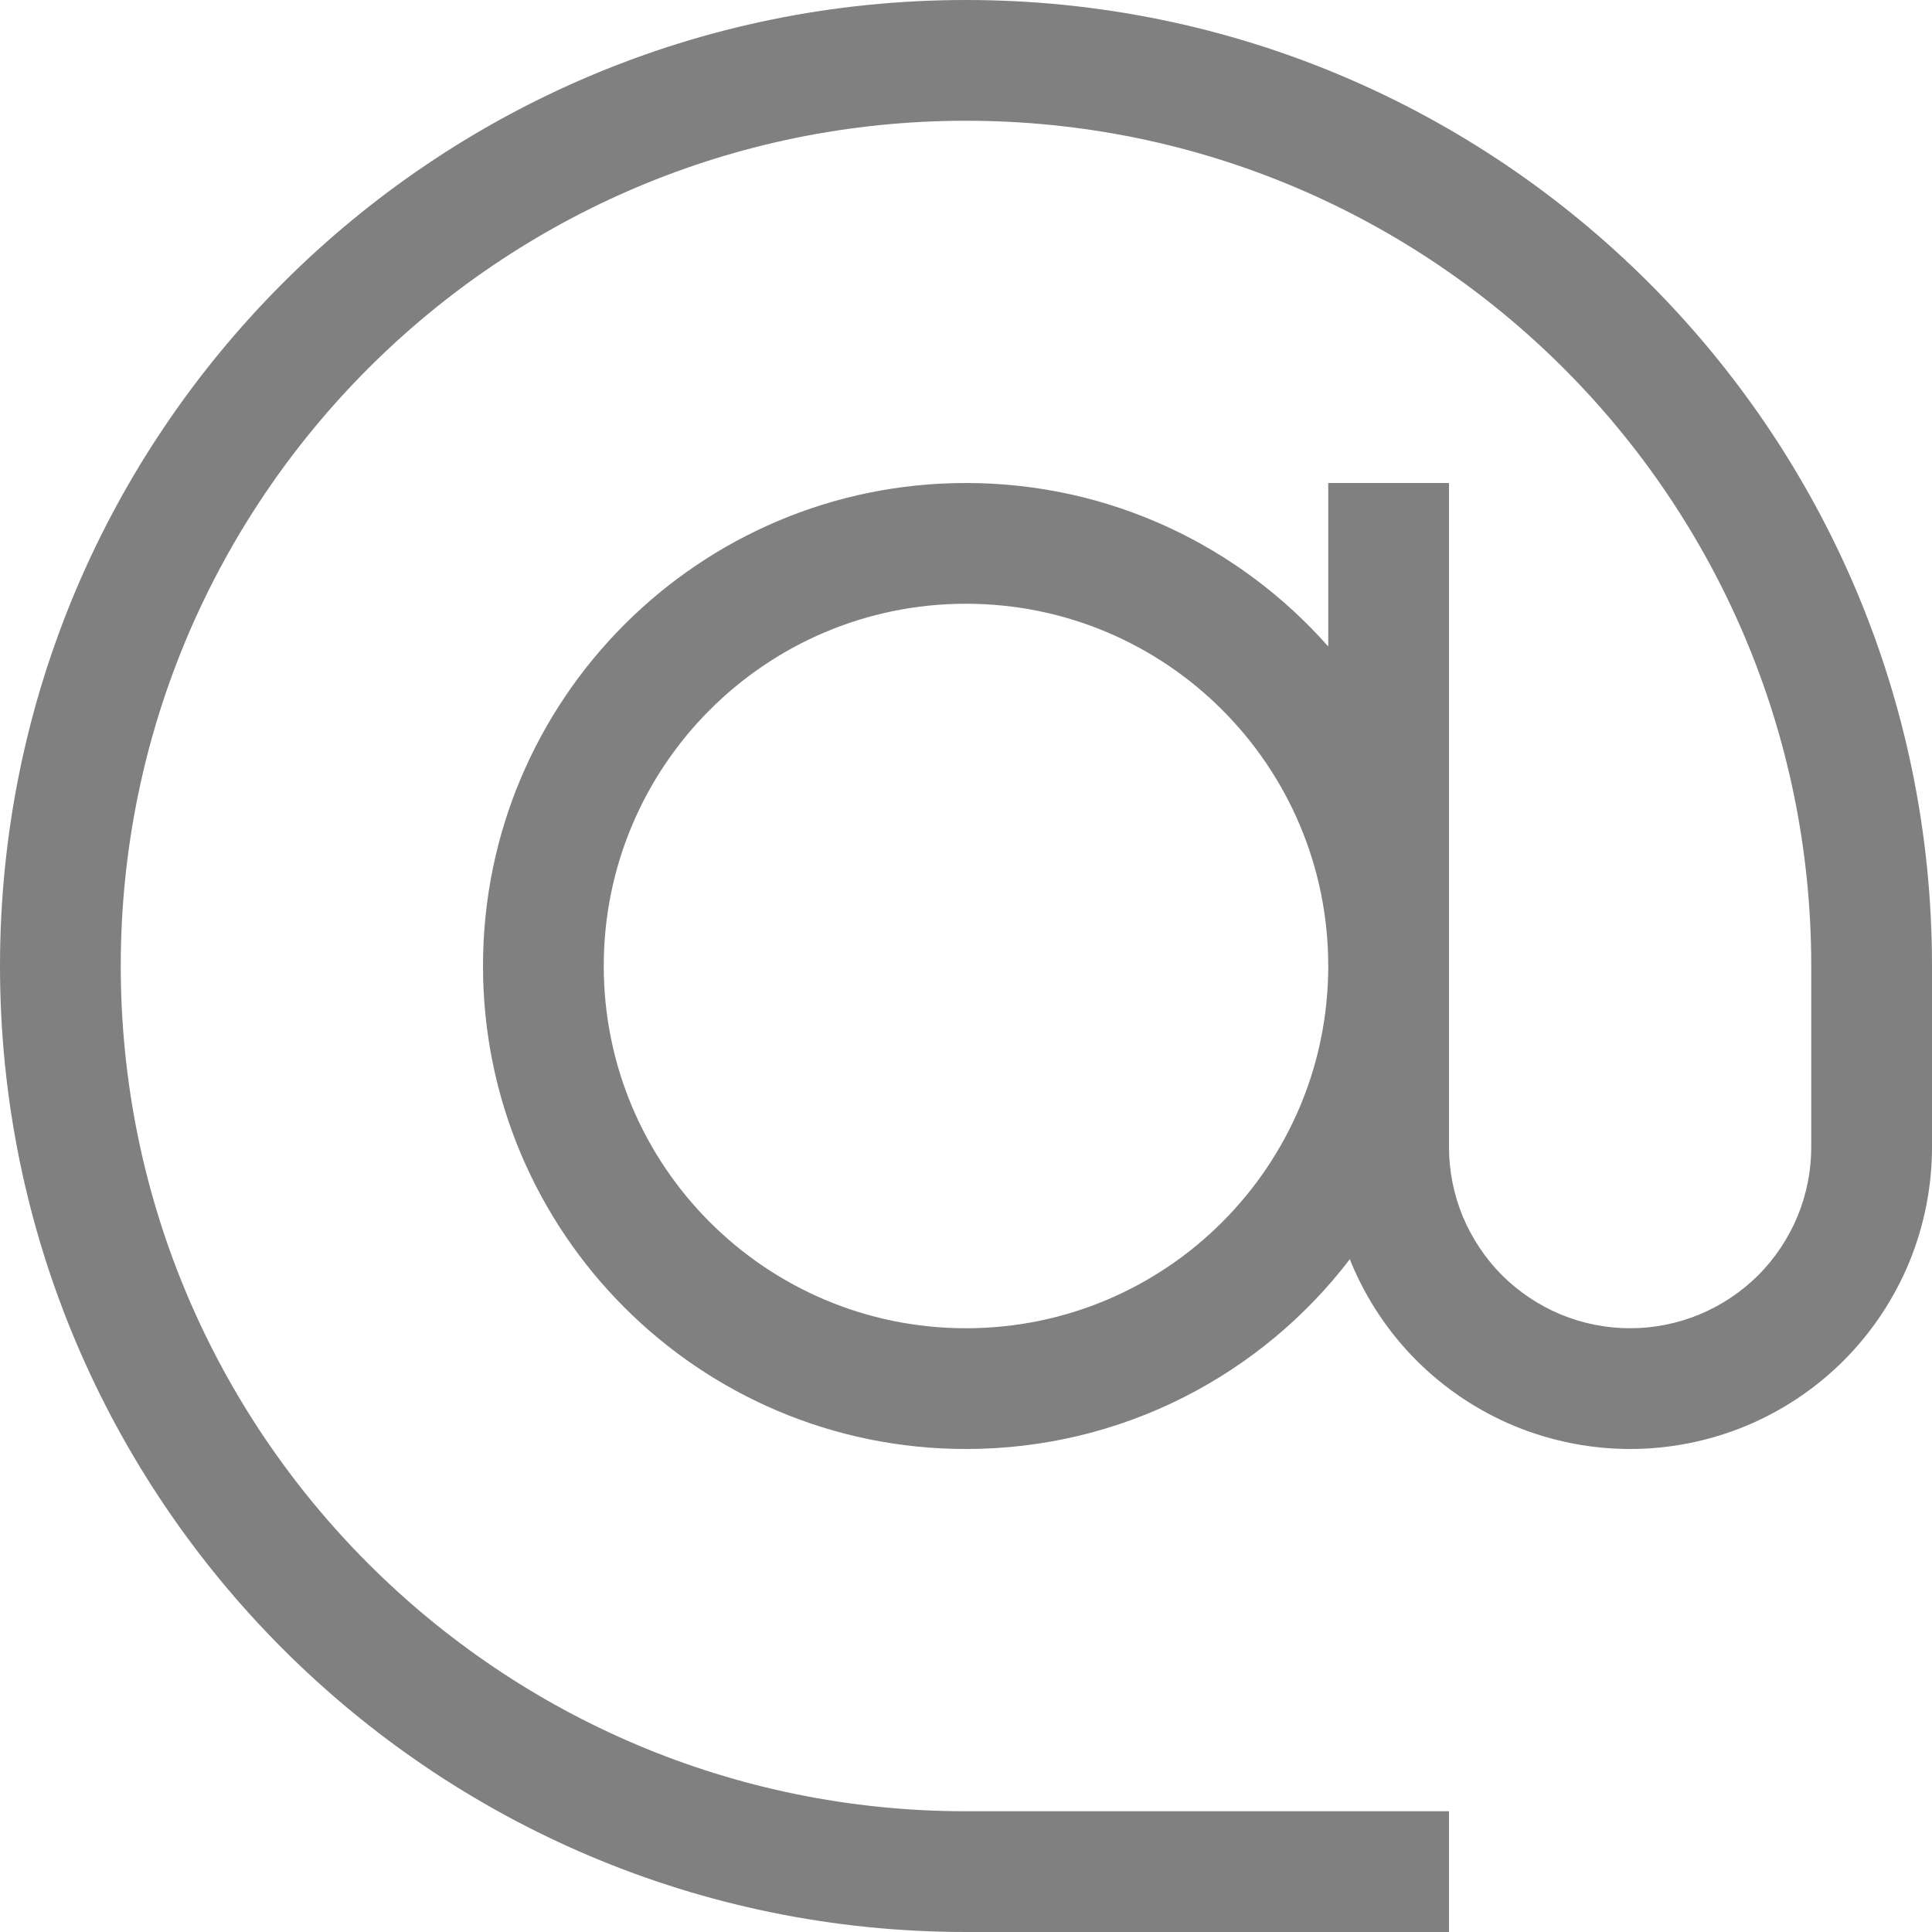
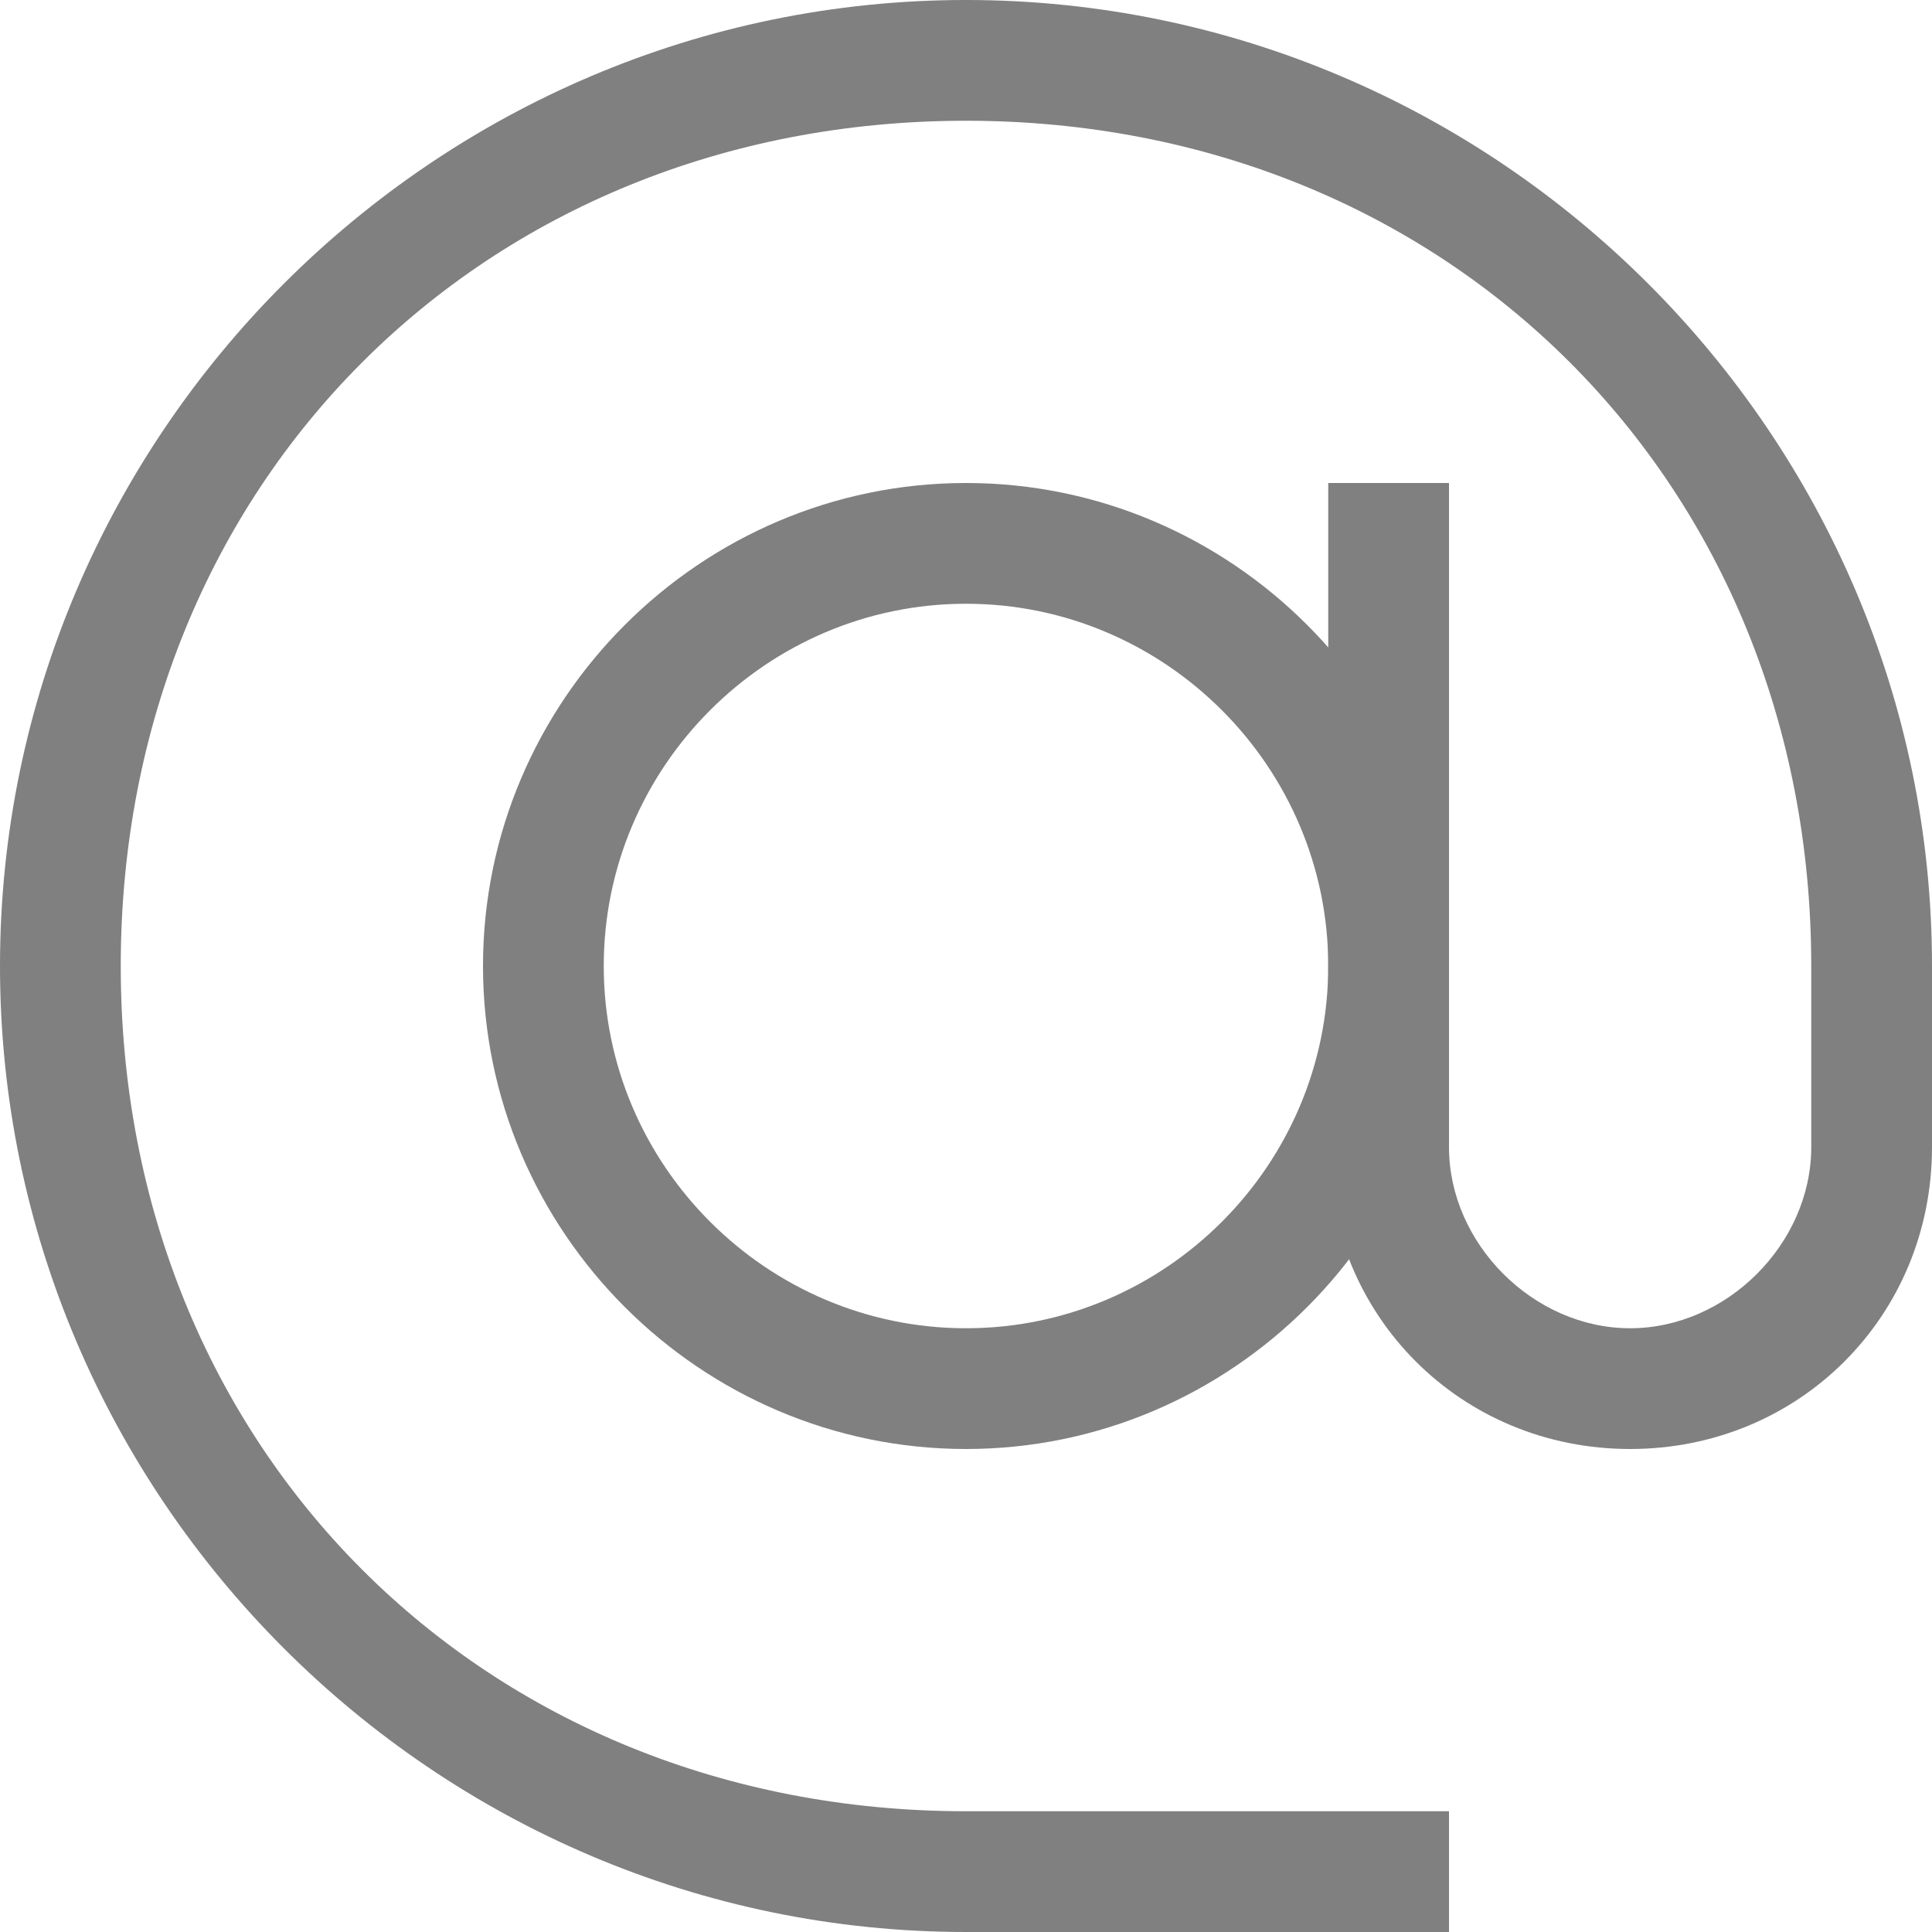
- <svg xmlns="http://www.w3.org/2000/svg" width="16" height="16" viewBox="0 0 16 16" fill="none">
-   <path d="M0 8C0 3.582 3.582 0 8 0C12.418 0 16 3.582 16 8L16 9.5C16 9.828 15.935 10.153 15.81 10.457C15.684 10.76 15.5 11.036 15.268 11.268C15.036 11.5 14.76 11.684 14.457 11.81C14.153 11.935 13.828 12 13.5 12C13.172 12 12.847 11.935 12.543 11.81C12.24 11.684 11.964 11.5 11.732 11.268C11.5 11.036 11.316 10.76 11.19 10.457C11.186 10.447 11.183 10.438 11.179 10.428C10.448 11.384 9.296 12 8 12C5.791 12 4 10.209 4 8C4 5.791 5.791 4 8 4C9.195 4 10.267 4.524 11 5.354L11 4L12 4L12 9.5C12 9.697 12.039 9.892 12.114 10.074C12.19 10.256 12.3 10.421 12.439 10.561C12.579 10.7 12.744 10.81 12.926 10.886C13.108 10.961 13.303 11 13.5 11C13.697 11 13.892 10.961 14.074 10.886C14.256 10.81 14.421 10.7 14.561 10.561C14.7 10.421 14.81 10.256 14.886 10.074C14.961 9.892 15 9.697 15 9.5L15 8C15 4.134 11.866 1 8 1C4.134 1 1 4.134 1 8C1 11.866 4.134 15 8 15L12 15L12 16L8 16C3.582 16 0 12.418 0 8L0 8ZM8 5C9.657 5 11 6.343 11 8C11 9.657 9.657 11 8 11C6.343 11 5 9.657 5 8C5 6.343 6.343 5 8 5L8 5Z" fill="#808080" fill-rule="evenodd" />
+ <svg xmlns="http://www.w3.org/2000/svg" width="16" height="16" viewBox="0 0 16 16" fill="gray">
+   <path d="M0 8C0 3.6 3.6 0 8 0C12.4 0 16 3.60 16 8L16 9.5C16 10.9 14.9 12 13.5 12C12.1 12 11 10.9 11 9.5L11 4C11 4 12 4 12 4L12 9.5C12 10.3 12.7 11 13.5 11C14.3 11 15 10.3 15 9.5L15 8C15 4 12 1 8 1C4 1 1 4 1 8C1 12 4 15 8 15L12 15L12 16L8 16C3.6 16 0 12.4 0 8Z" />
+   <path d="M4 8C4 5.8 5.8 4 8 4C10.2 4 12 5.8 12 8C12 10.2 10.2 12 8 12C5.8 12 4 10.2 4 8ZM8 5C9.65 5 11 6.35 11 8C11 9.65 9.65 11 8 11C6.35 11 5 9.65 5 8C5 6.35 6.35 5 8 5Z" fill-rule="evenodd" />
</svg>
